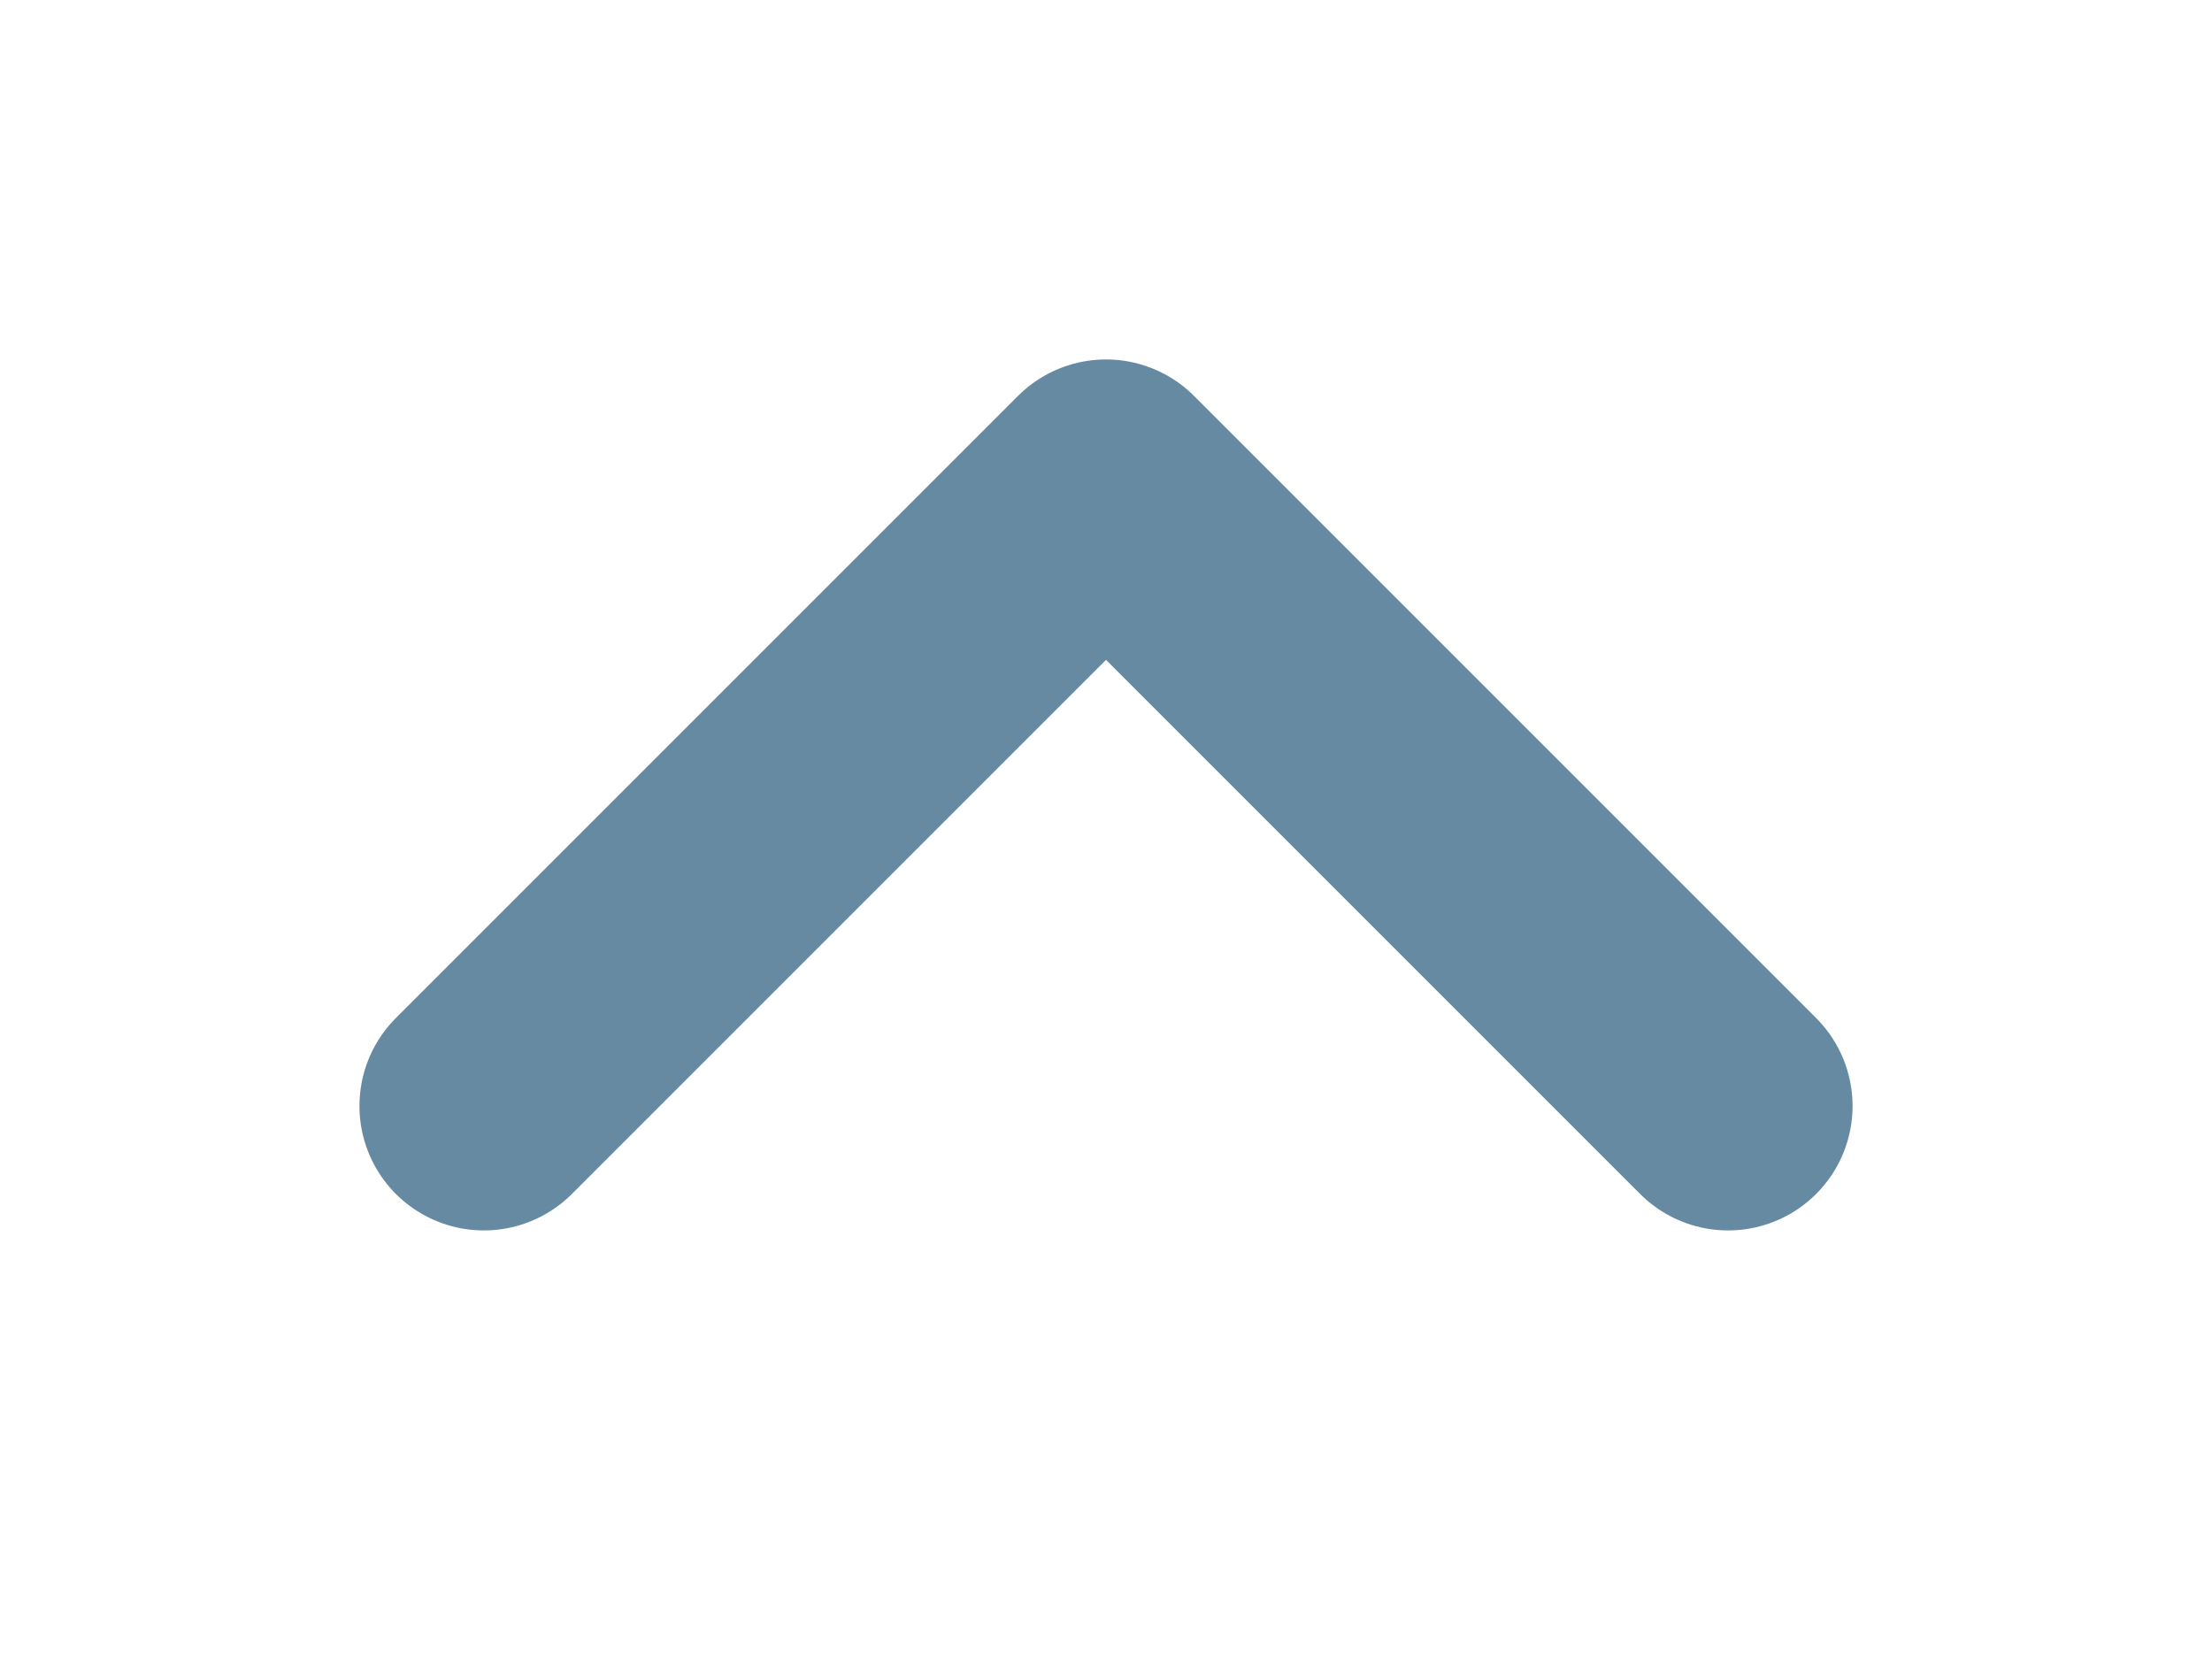
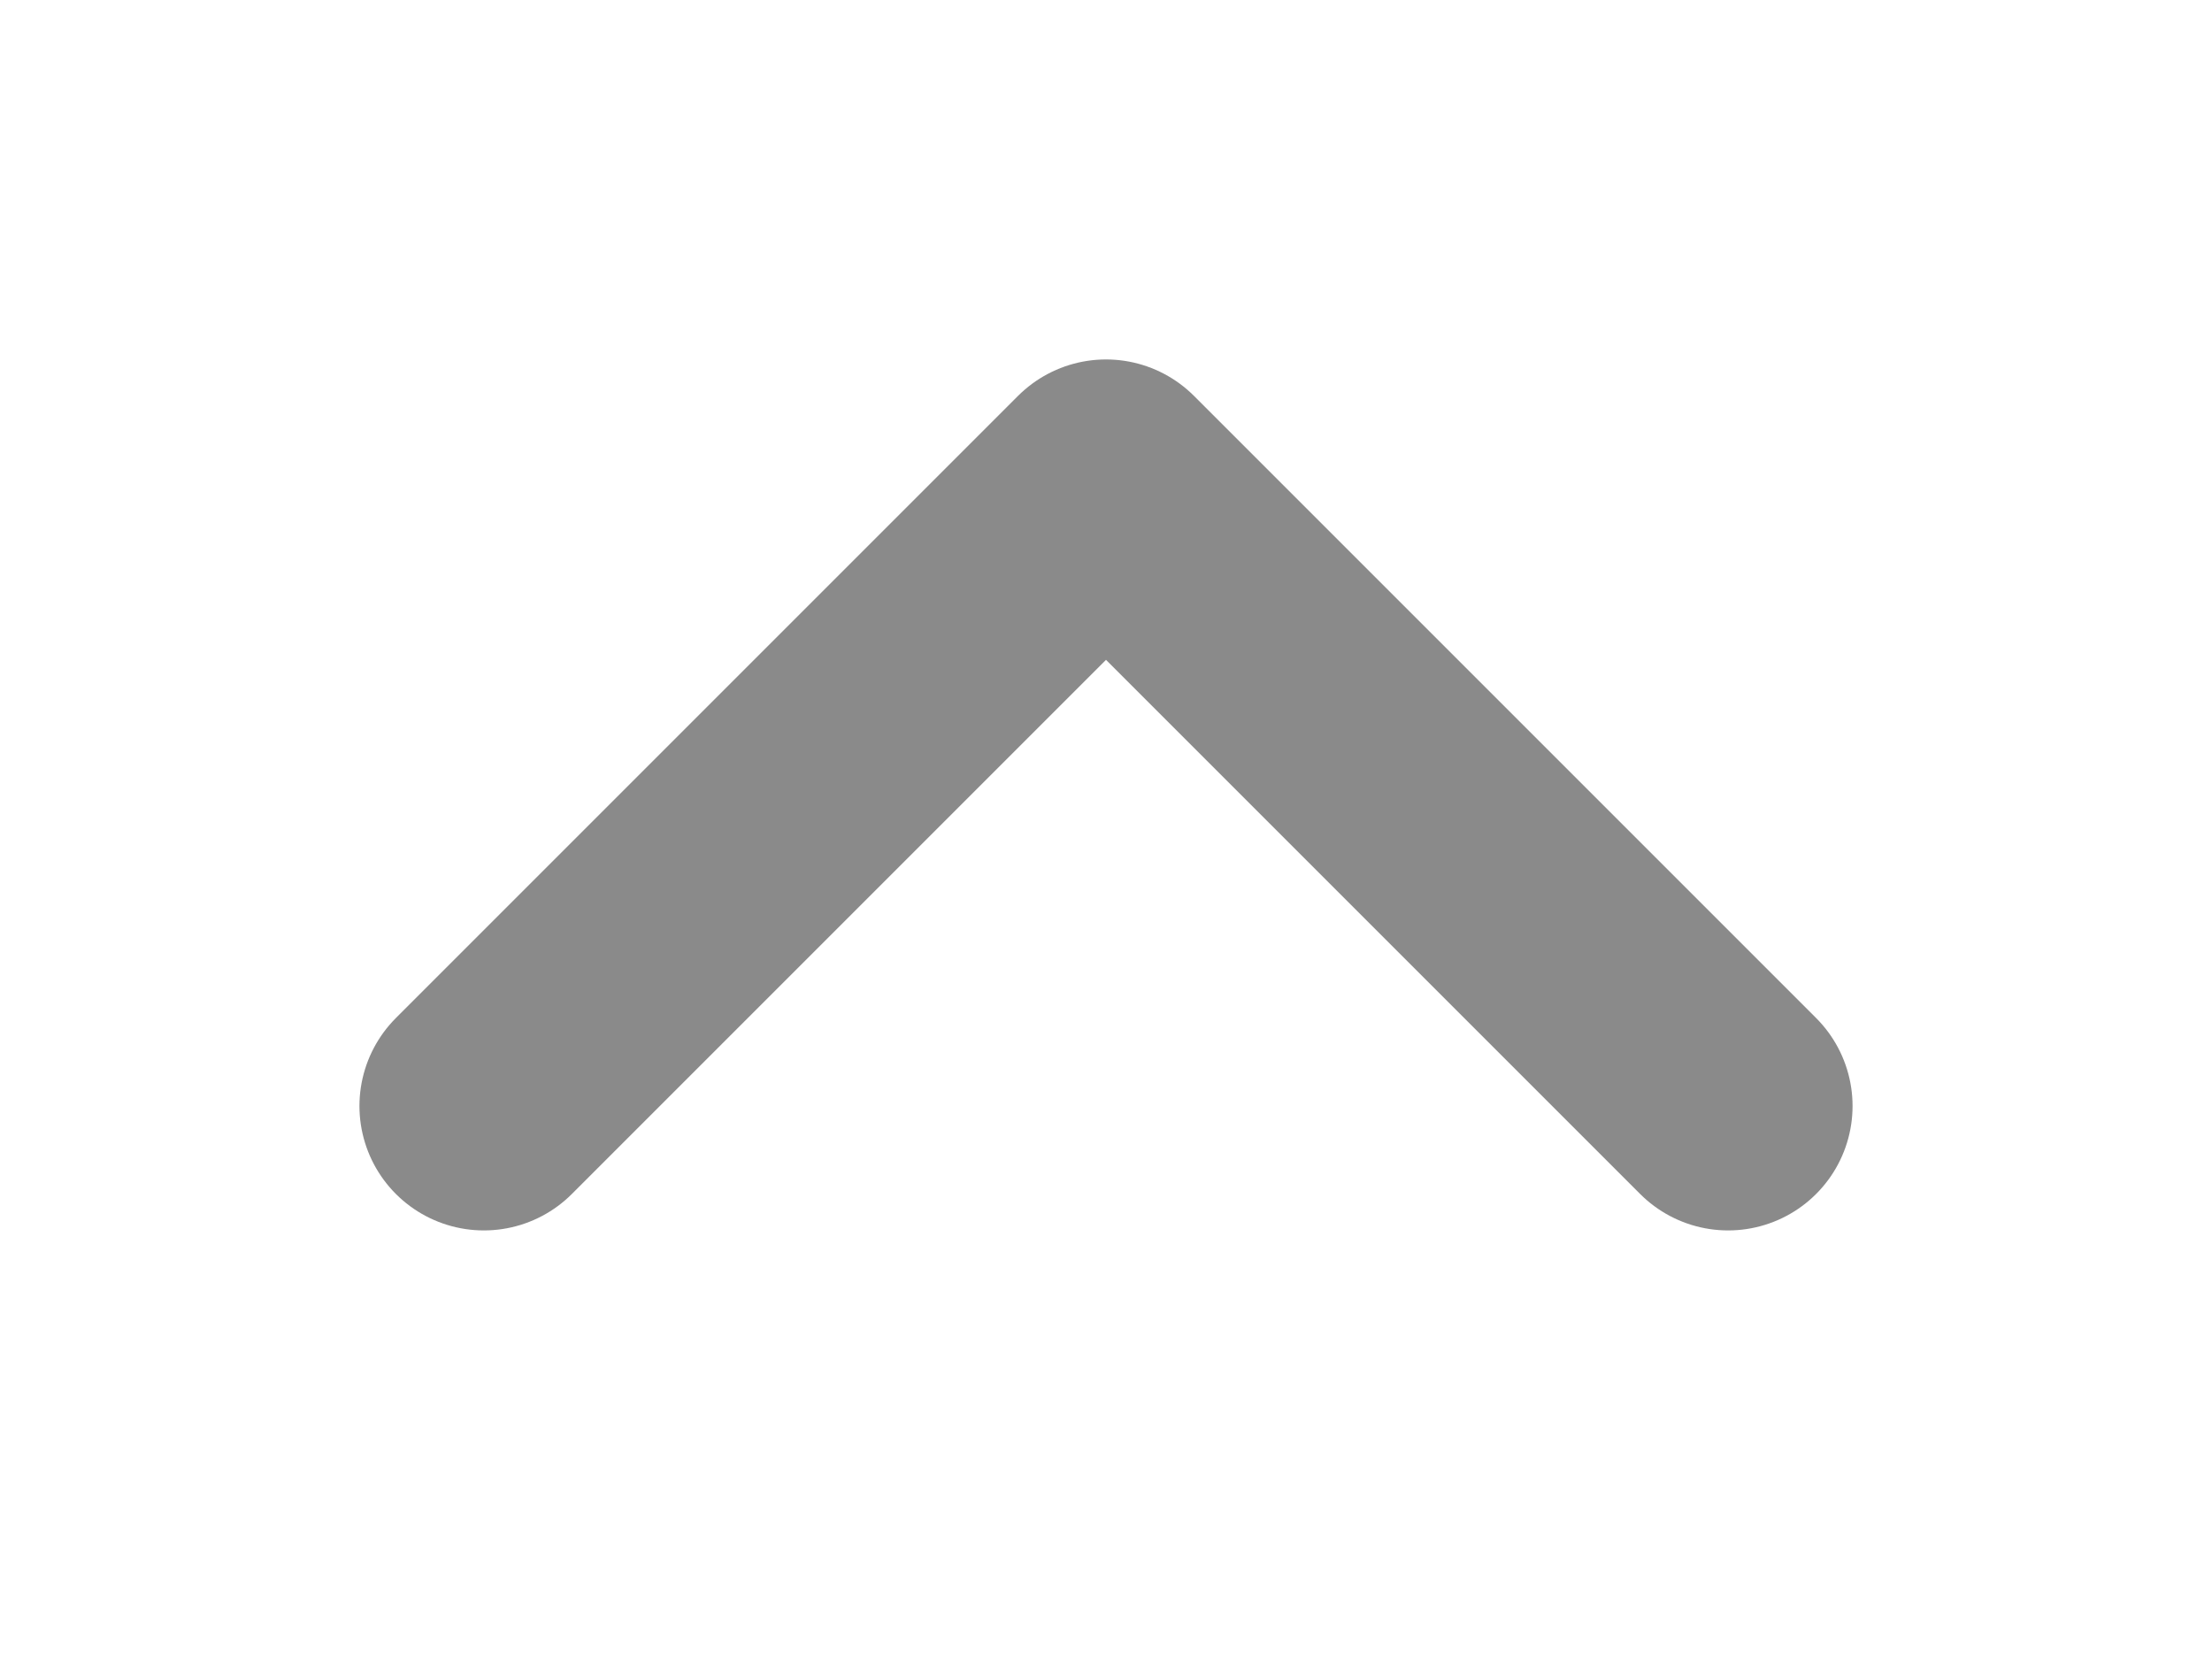
<svg xmlns="http://www.w3.org/2000/svg" width="16" height="12" viewBox="0 0 16 12">
-   <path d="M3.5 8 8 3.5 12.5 8" fill="none" stroke="#668AA2" stroke-width="1.8" stroke-linecap="round" stroke-linejoin="round" />
+   <path d="M3.5 8 8 3.5 12.5 8" fill="none" stroke="#8A8A8A" stroke-width="1.8" stroke-linecap="round" stroke-linejoin="round" />
</svg>
